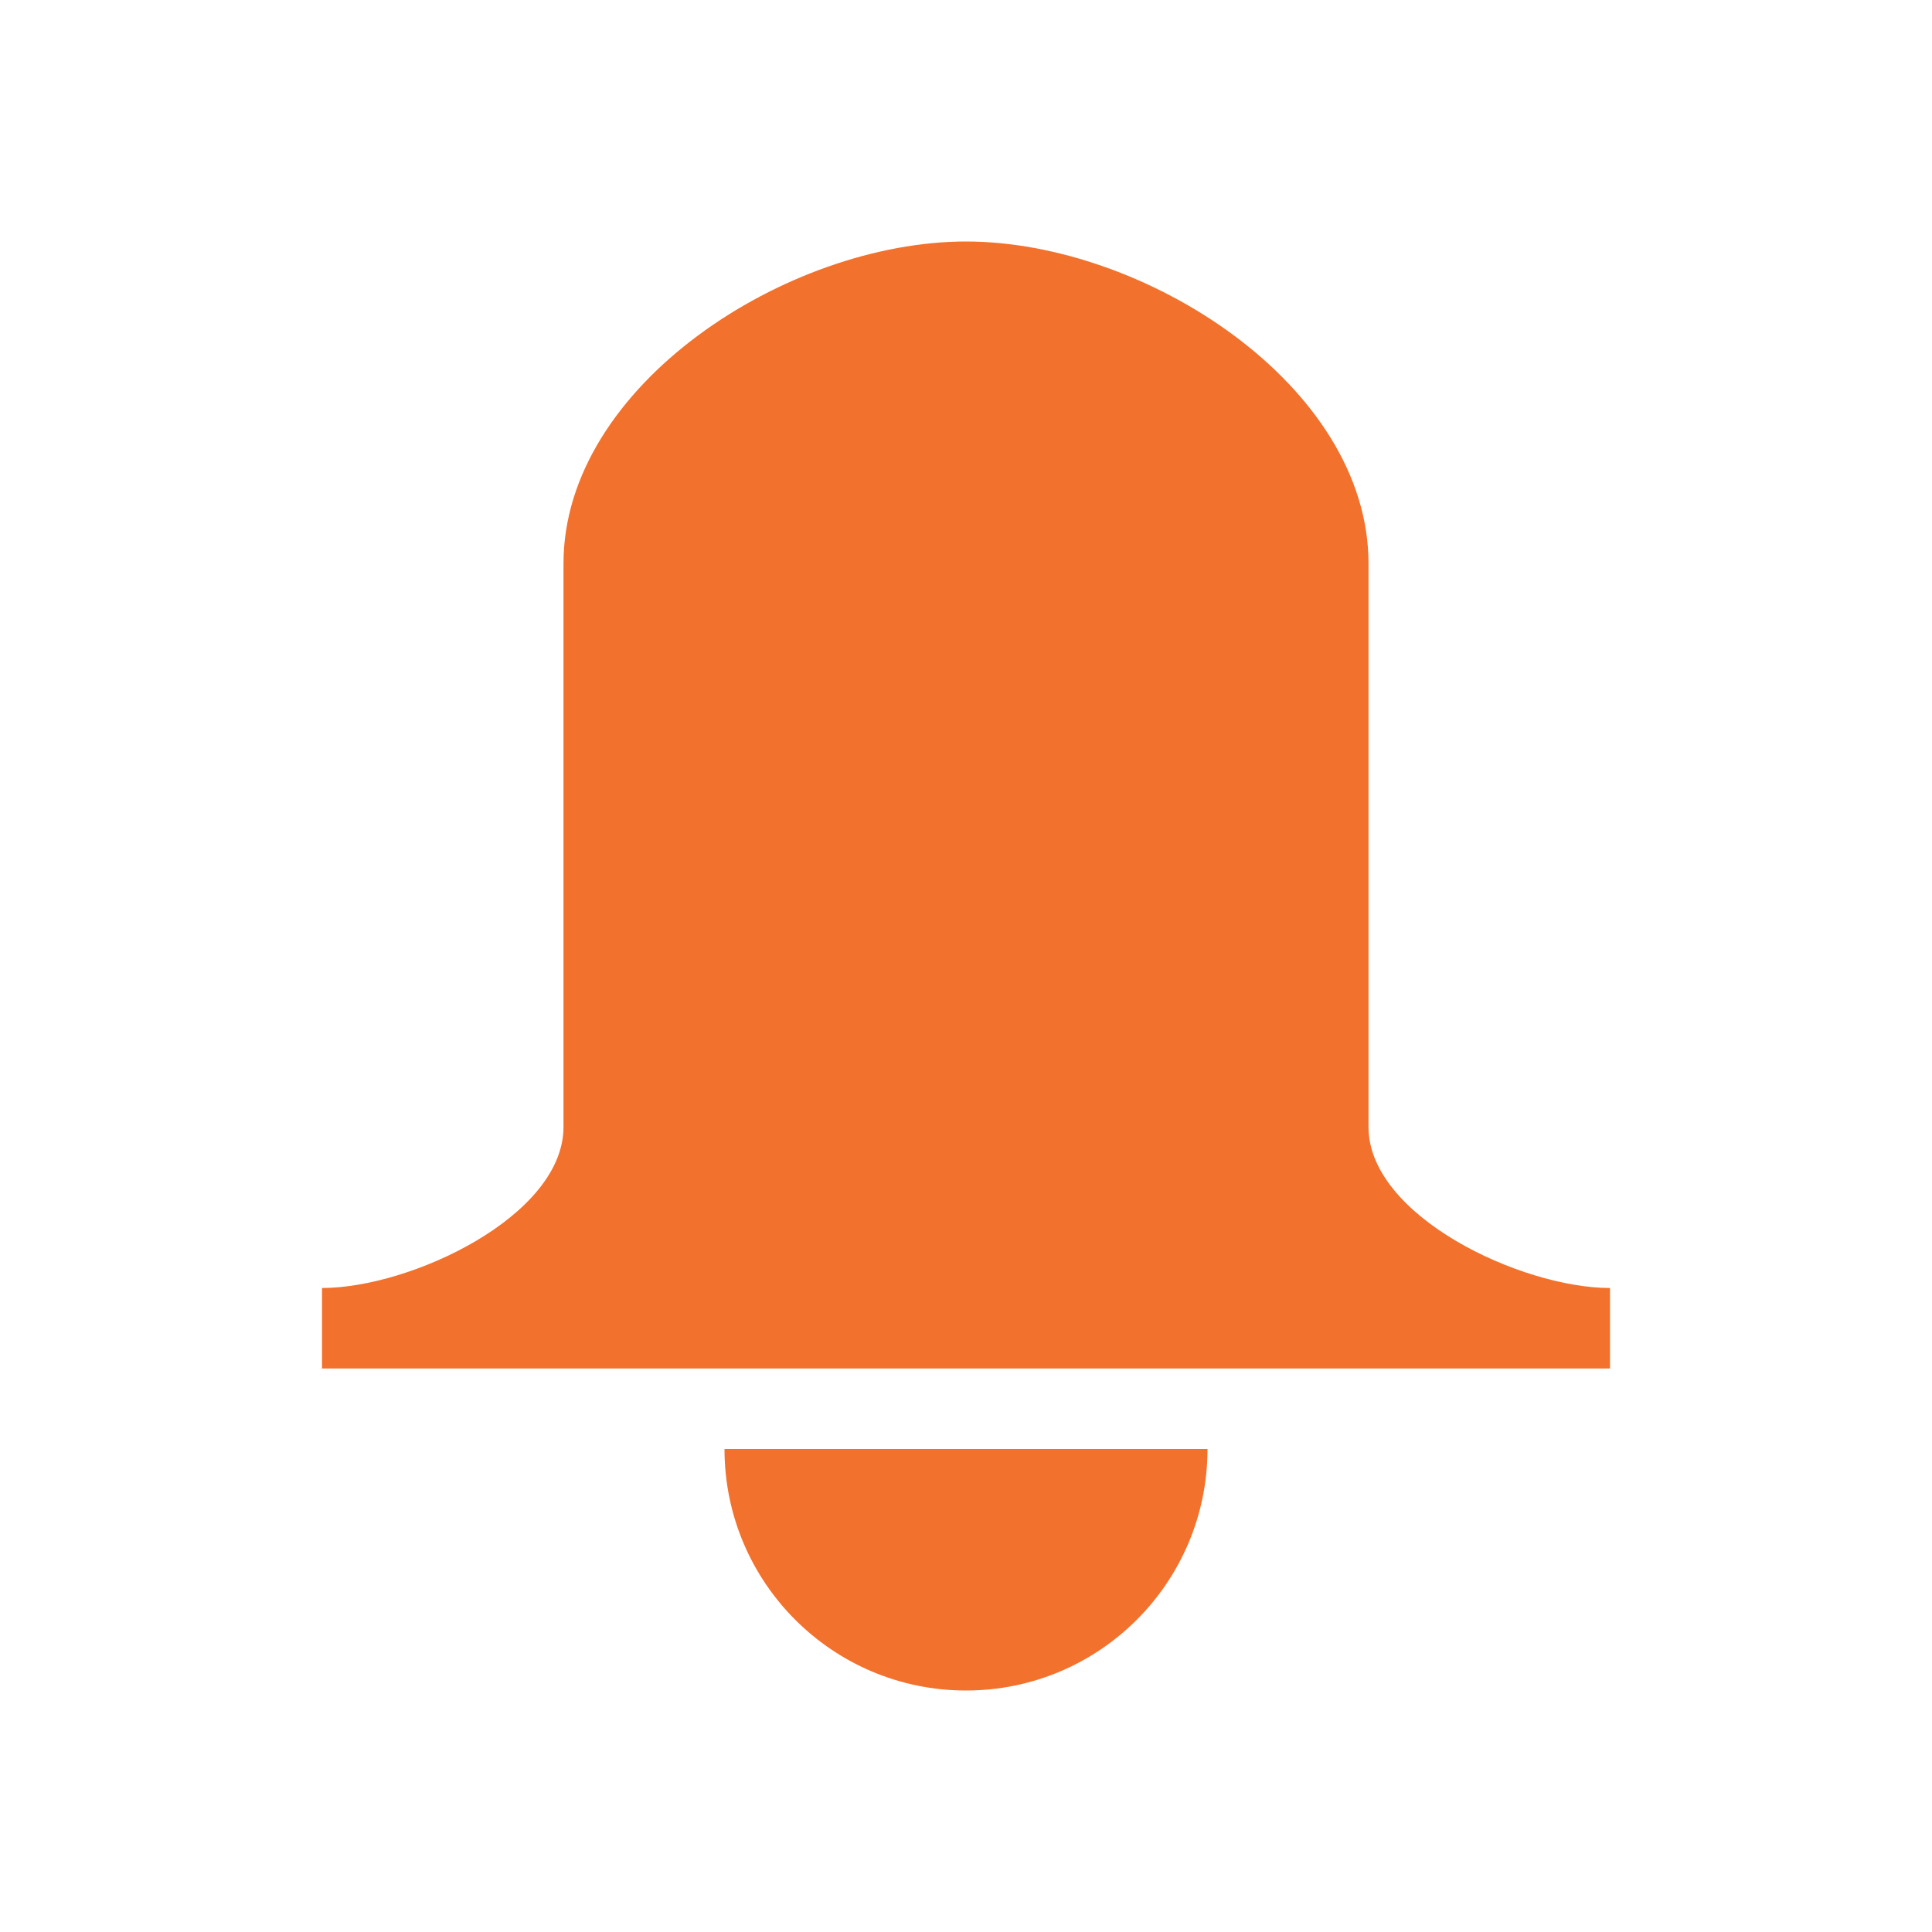
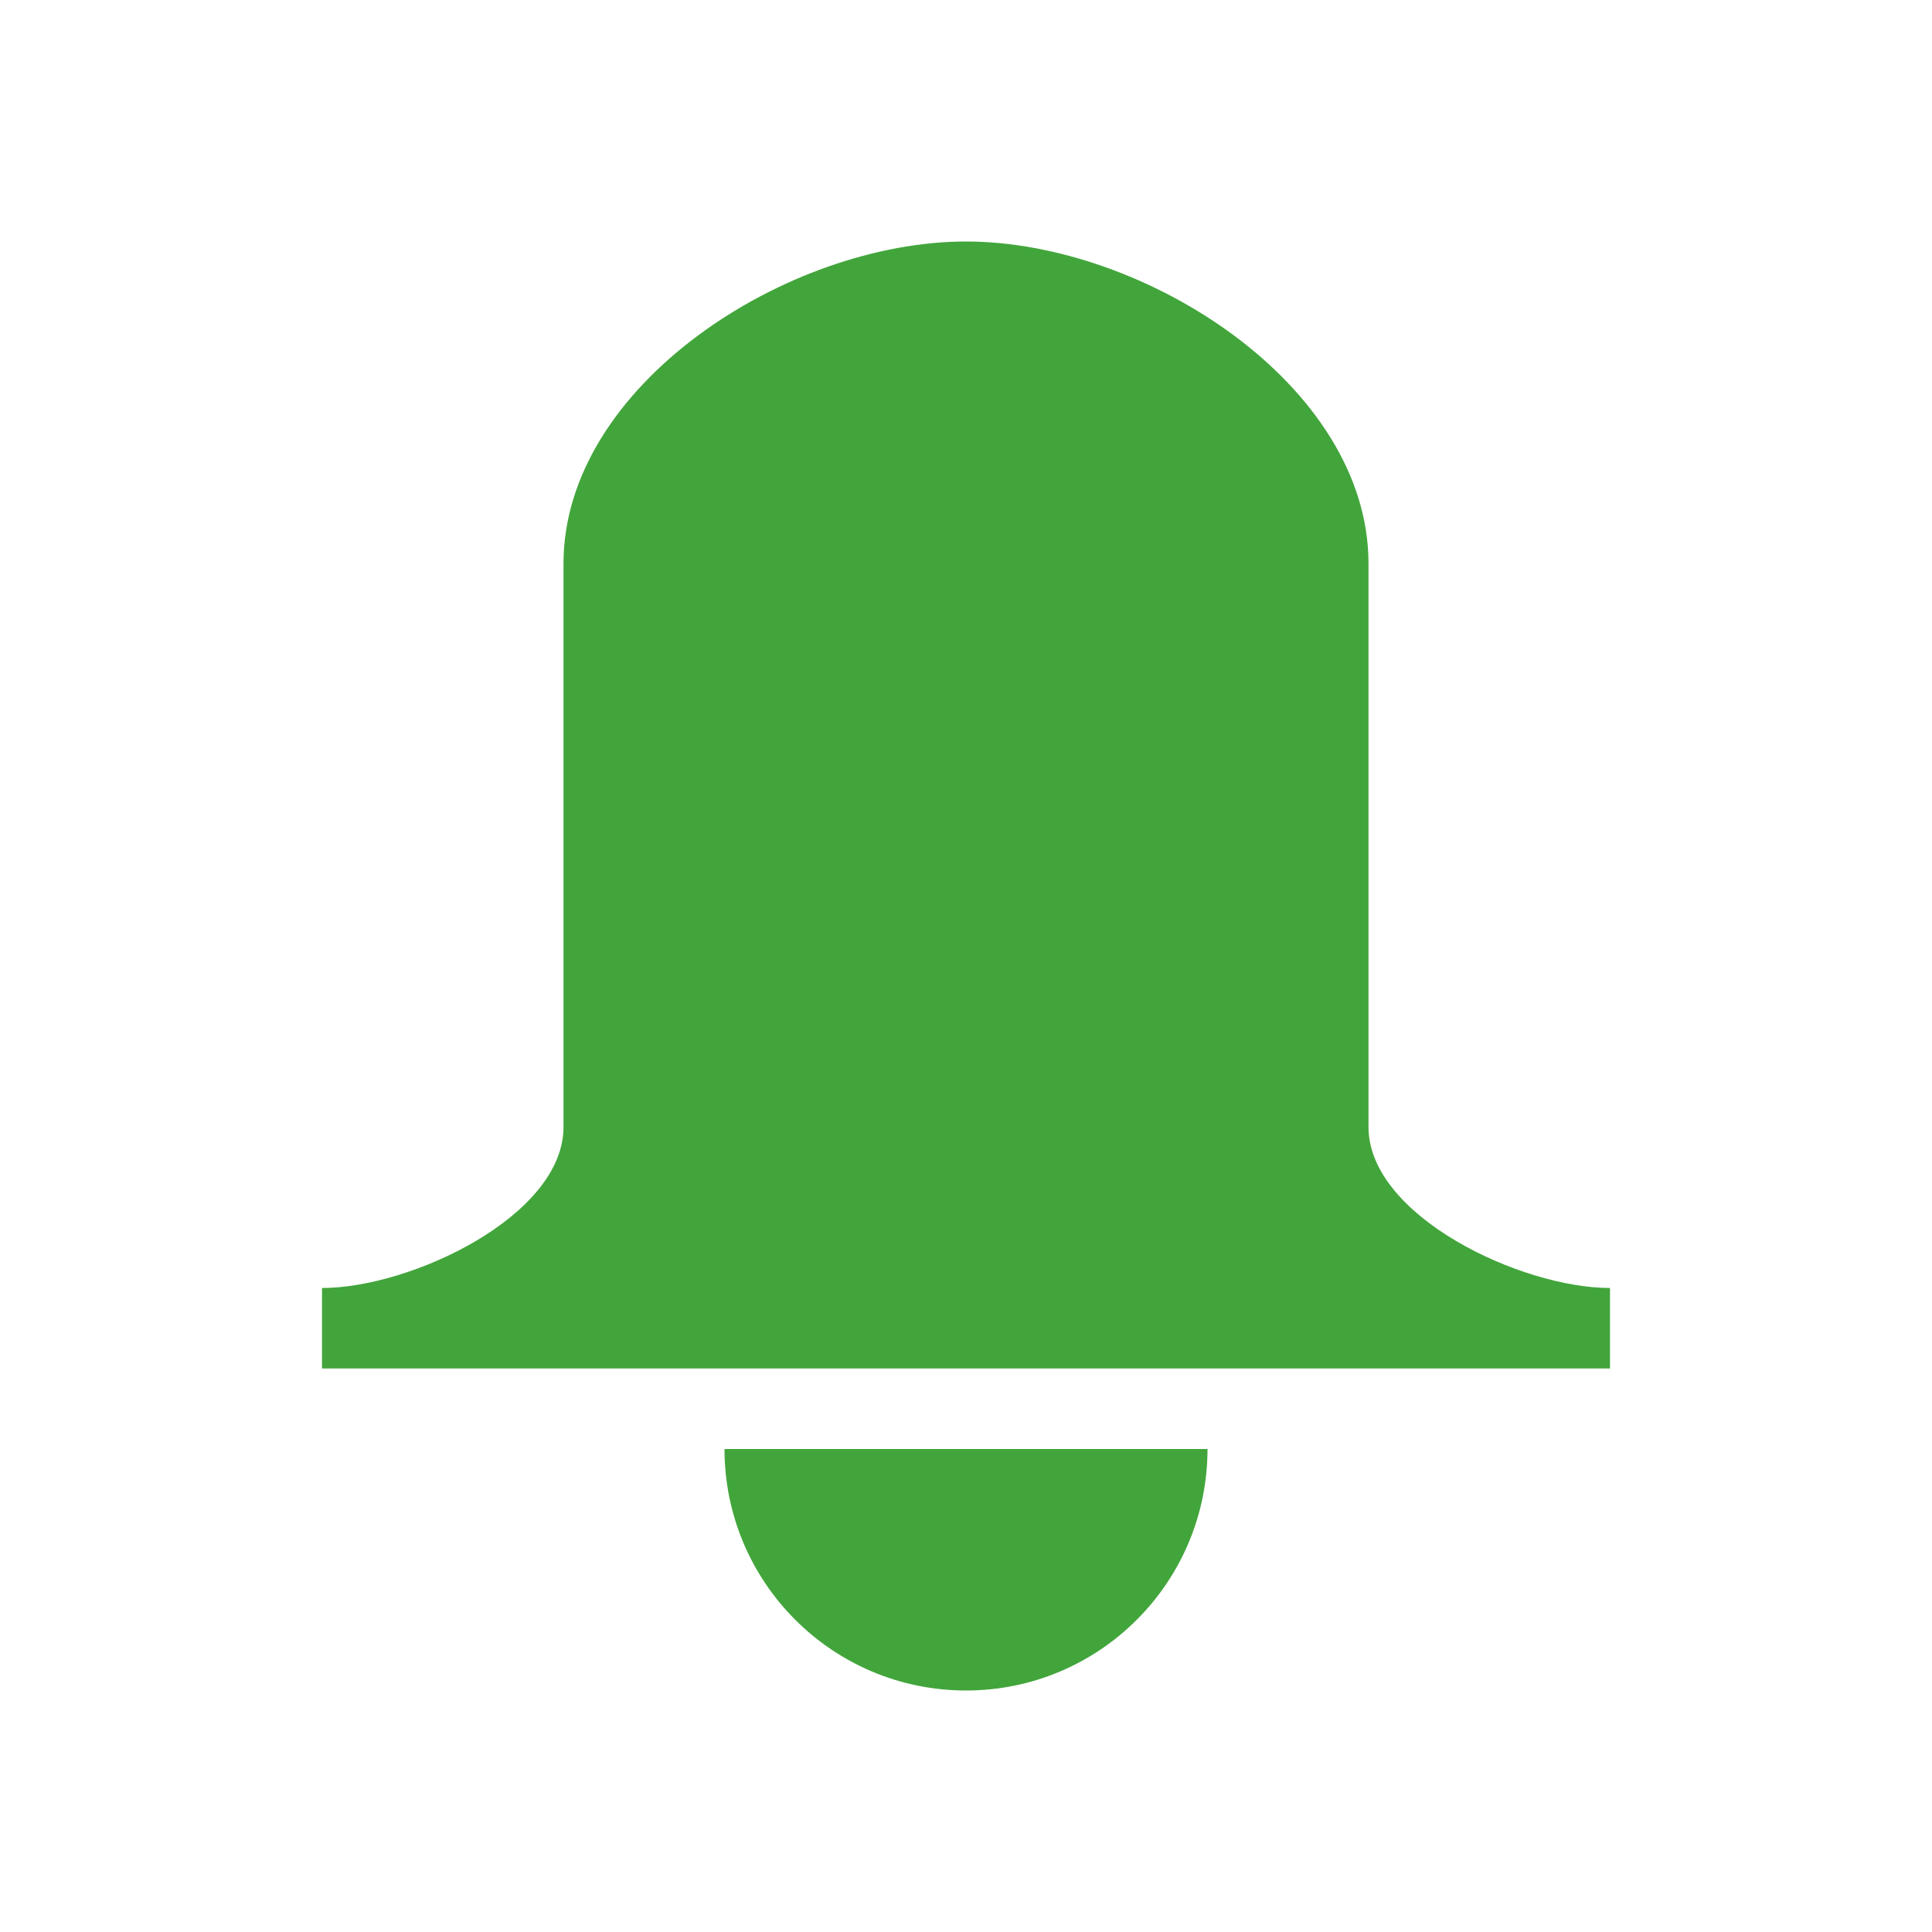
<svg xmlns="http://www.w3.org/2000/svg" id="d" width="24" height="24" version="1.1">
  <defs>
    <style id="current-color-scheme" type="text/css">.ColorScheme-Background{color:#ffffff;}
			.ColorScheme-Text{color:#090d11;}
			.ColorScheme-Highlight{color:#2598e4;}
			.ColorScheme-NegativeText {color:#f03489;}
			.ColorScheme-PositiveText {color:#42a53b;}
-             .ColorScheme-NeutralText{color:#f2712c;}</style>
+             .ColorScheme-NeutralText{color:#f2712c;}
+ 		</style>
  </defs>
-   <path class="ColorScheme-NeutralText" d="m12 3c-2.216 0-5 1.784-5 4v7c0 1.105-1.895 2-3 2v1h16v-1c-1.105 0-3-0.895-3-2v-7c0-2.216-2.784-4-5-4zm-3 15c0 1.657 1.343 3 3 3s3-1.343 3-3z" style="fill:currentColor" />
+   <path class="ColorScheme-PositiveText success" d="m12 3c-2.216 0-5 1.784-5 4v7c0 1.105-1.895 2-3 2v1h16v-1c-1.105 0-3-0.895-3-2v-7c0-2.216-2.784-4-5-4zm-3 15c0 1.657 1.343 3 3 3s3-1.343 3-3z" style="fill:currentColor" />
</svg>
